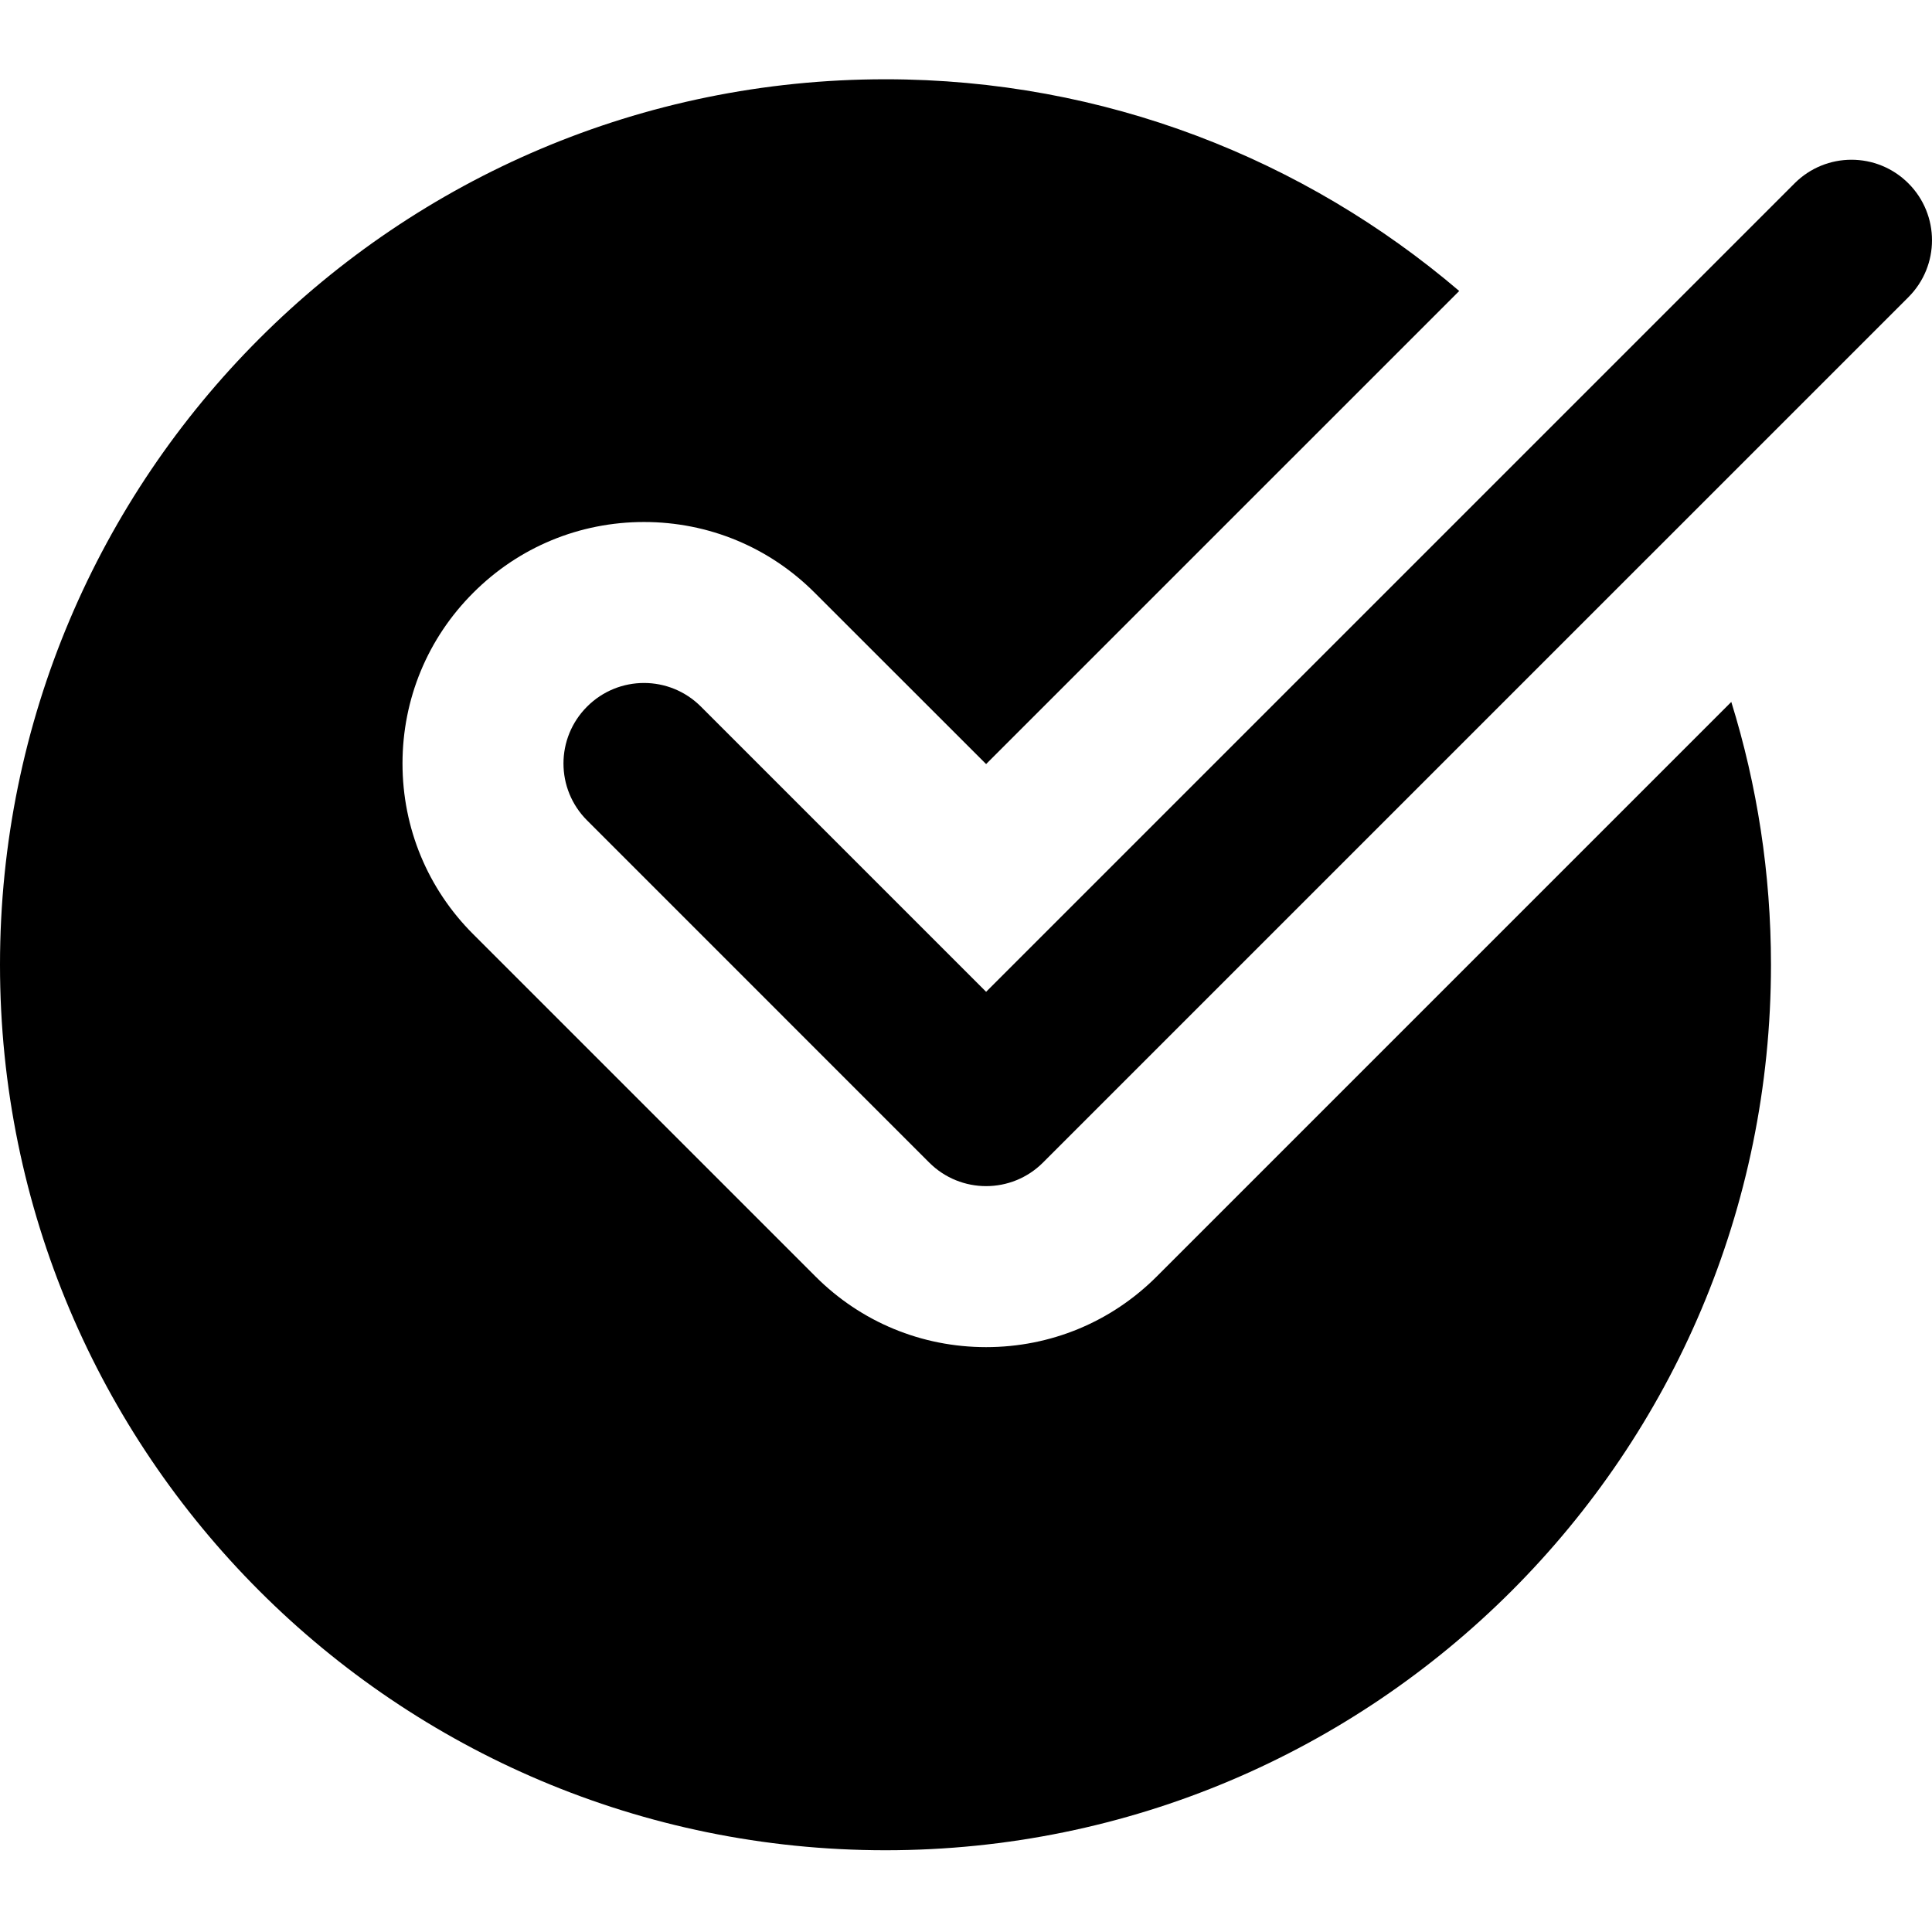
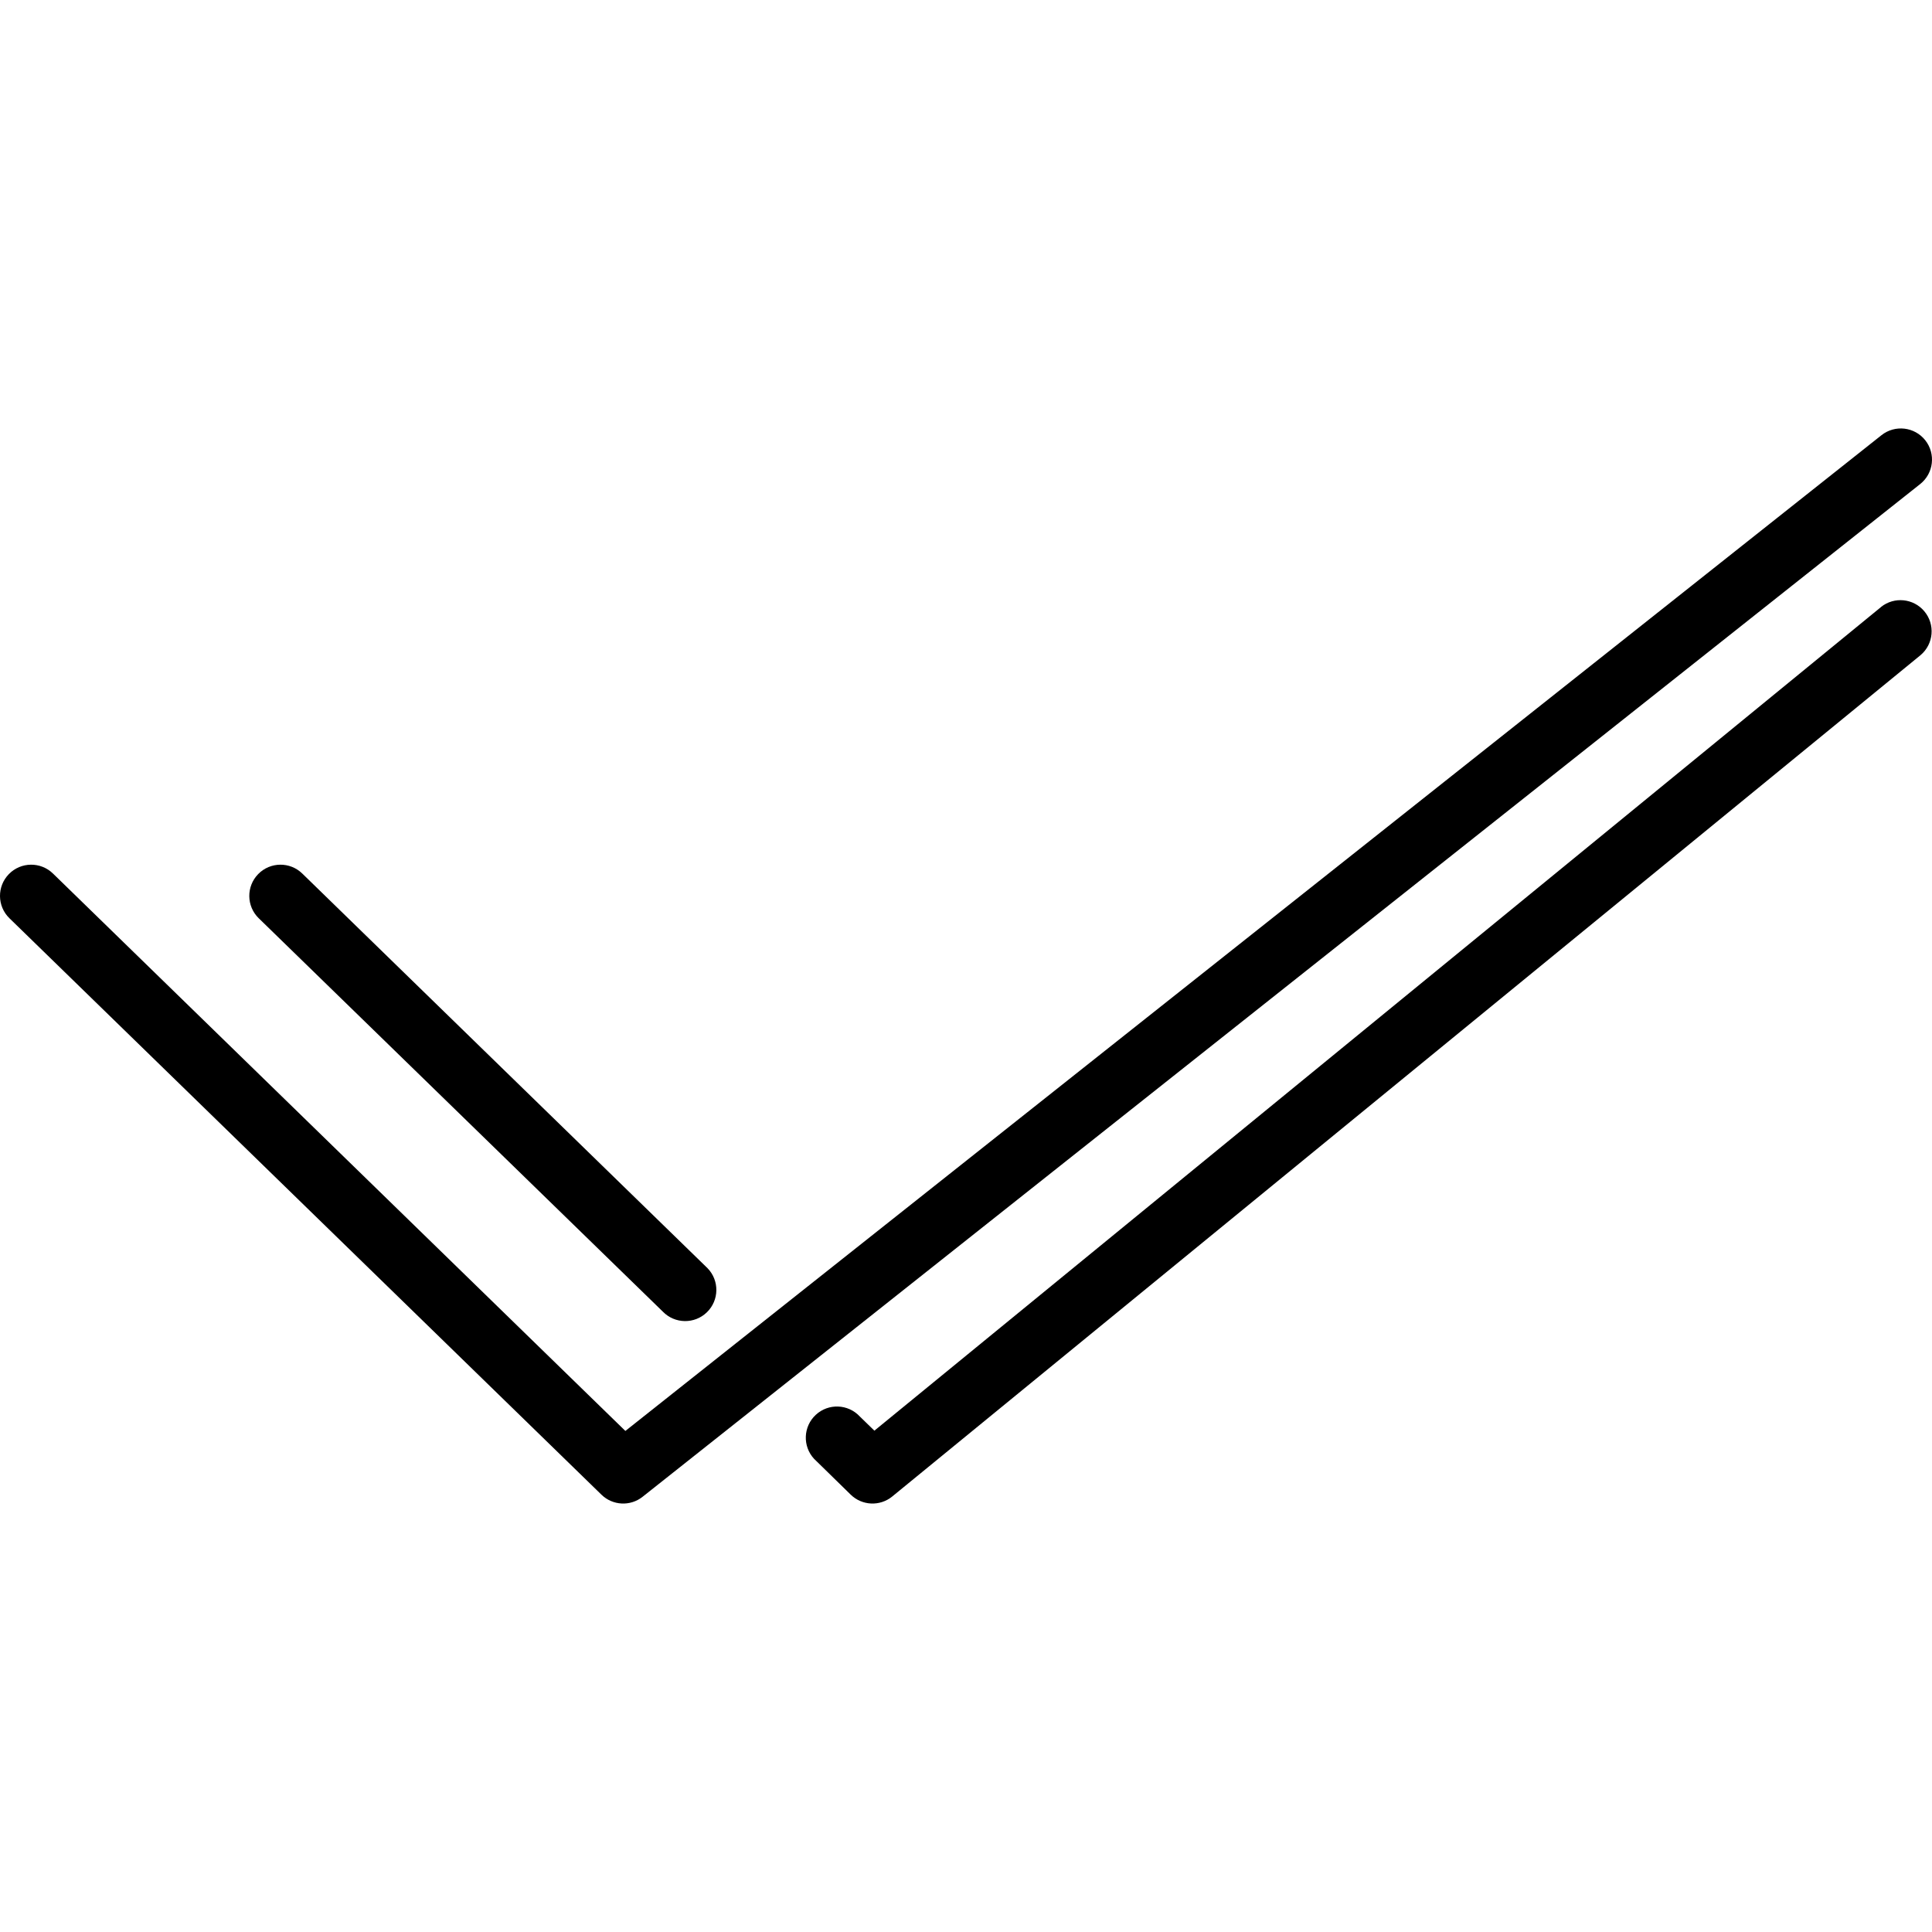
- <svg xmlns="http://www.w3.org/2000/svg" height="512pt" viewBox="0 -21 512.005 512" width="512pt">
-   <path d="m306.582 317.25c-12.074 12.098-28.16 18.754-45.25 18.754-17.086 0-33.172-6.656-45.246-18.754l-90.668-90.664c-12.094-12.078-18.75-28.16-18.75-45.25 0-17.09 6.656-33.172 18.75-45.246 12.074-12.098 28.16-18.754 45.25-18.754 17.086 0 33.172 6.656 45.246 18.754l45.418 45.395 125.379-125.375c-40.961-34.922-93.996-56.105-152.043-56.105-129.602 0-234.668 105.066-234.668 234.664 0 129.602 105.066 234.668 234.668 234.668 129.598 0 234.664-105.066 234.664-234.668 0-24.254-3.688-47.637-10.516-69.652zm0 0" />
-   <path d="m261.332 293.336c-5.461 0-10.922-2.09-15.082-6.25l-90.664-90.668c-8.344-8.34-8.344-21.824 0-30.164 8.34-8.344 21.82-8.344 30.164 0l75.582 75.582 214.254-214.25c8.34-8.34 21.82-8.34 30.164 0 8.34 8.344 8.34 21.824 0 30.168l-229.336 229.332c-4.156 4.16-9.621 6.25-15.082 6.25zm0 0" />
+ <svg xmlns="http://www.w3.org/2000/svg" version="1.1" id="Capa_1" x="0px" y="0px" viewBox="0 0 495.988 495.988" style="enable-background:new 0 0 495.988 495.988;" xml:space="preserve">
+   <g>
+     <g>
+       <g>
+         <path d="M494.259,113.028c-2.744-3.464-7.776-4.048-11.24-1.304L160.547,367.356L13.611,224.268     c-3.163-3.093-8.235-3.035-11.328,0.128c-3.093,3.164-3.036,8.235,0.128,11.328l152,148c2.879,2.804,7.392,3.037,10.544,0.544     l328-260C496.419,121.525,497.002,116.492,494.259,113.028z" />
+         <path d="M482.923,155.804h0.024l-258.472,211.48l-3.728-3.624c-2.997-3.247-8.058-3.449-11.305-0.452s-3.449,8.058-0.452,11.305     c0.196,0.212,0.403,0.414,0.621,0.604l8.8,8.608c2.913,2.836,7.491,3.036,10.64,0.464l264-216     c3.377-2.849,3.805-7.896,0.955-11.273C491.218,153.611,486.31,153.119,482.923,155.804z" />
+         <path d="M170.163,336.724c3.077,3.17,8.142,3.245,11.313,0.168c3.17-3.077,3.245-8.142,0.168-11.312     c-0.106-0.11-0.216-0.216-0.328-0.32L77.611,224.268c-3.163-3.093-8.235-3.035-11.328,0.128     c-3.093,3.163-3.036,8.235,0.128,11.328L170.163,336.724z" />
+       </g>
+     </g>
+   </g>
+   <g>
+ </g>
+   <g>
+ </g>
+   <g>
+ </g>
+   <g>
+ </g>
+   <g>
+ </g>
+   <g>
+ </g>
+   <g>
+ </g>
+   <g>
+ </g>
+   <g>
+ </g>
+   <g>
+ </g>
+   <g>
+ </g>
+   <g>
+ </g>
+   <g>
+ </g>
+   <g>
+ </g>
+   <g>
+ </g>
</svg>
